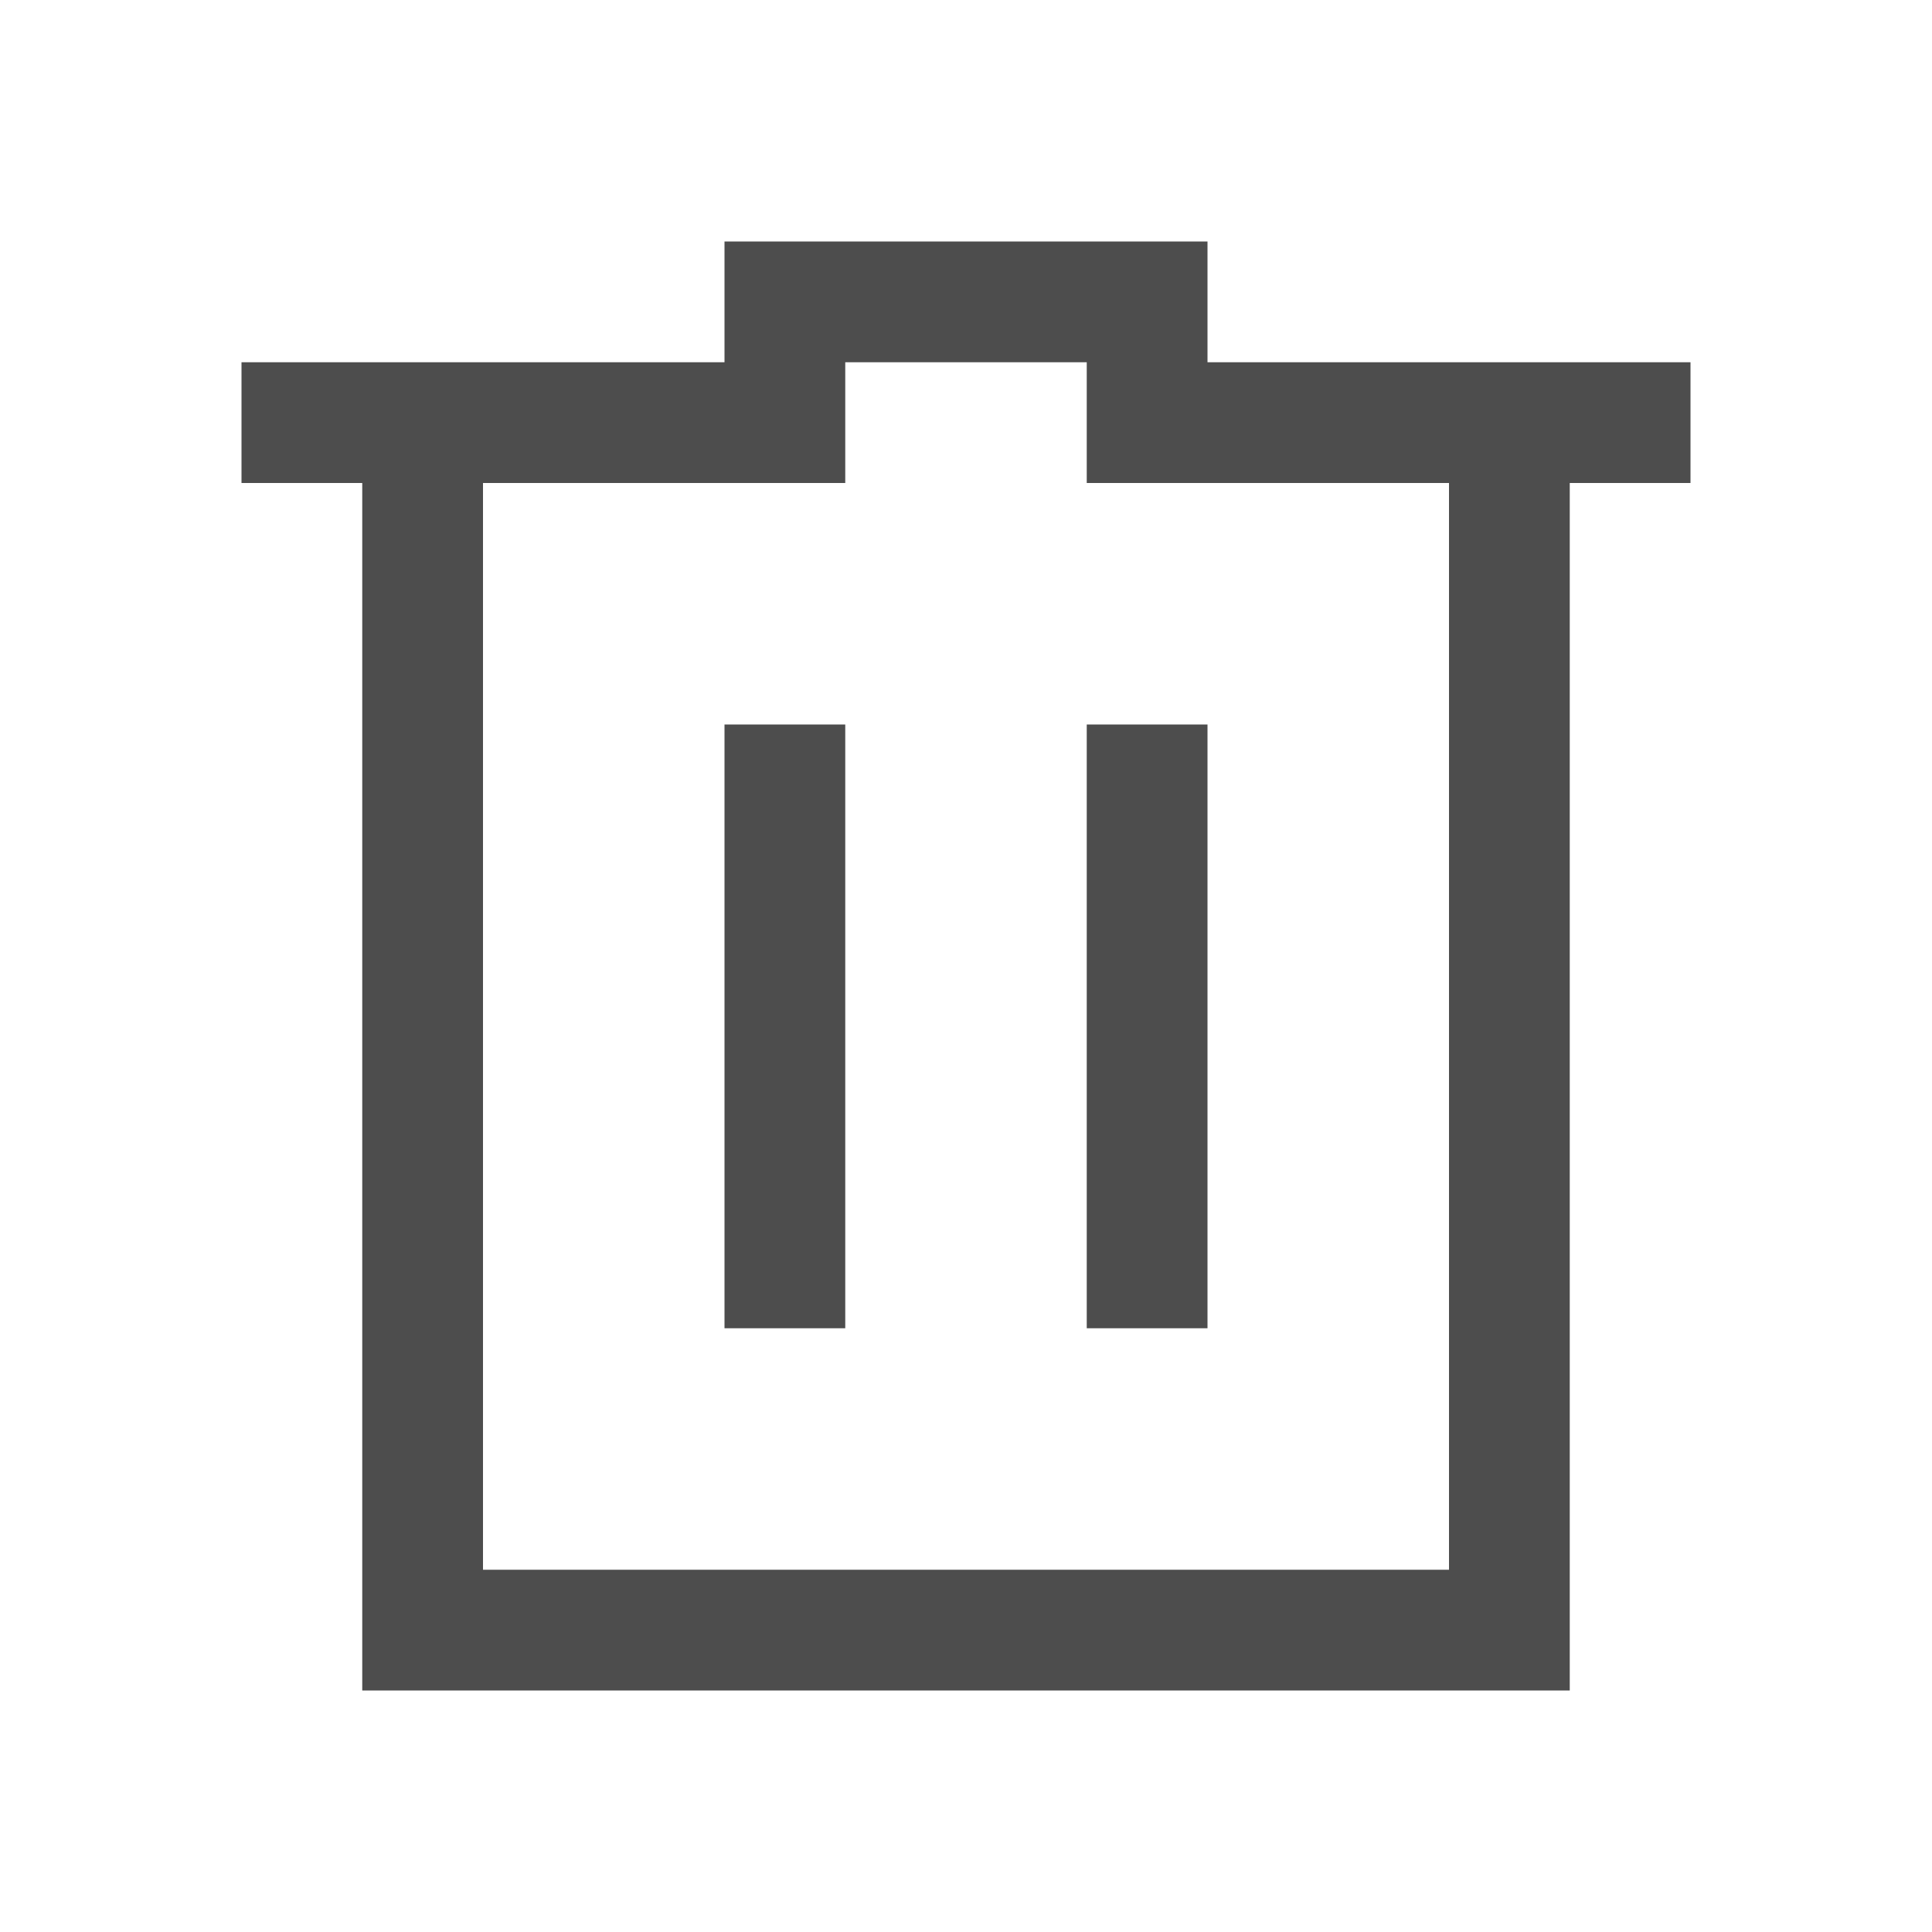
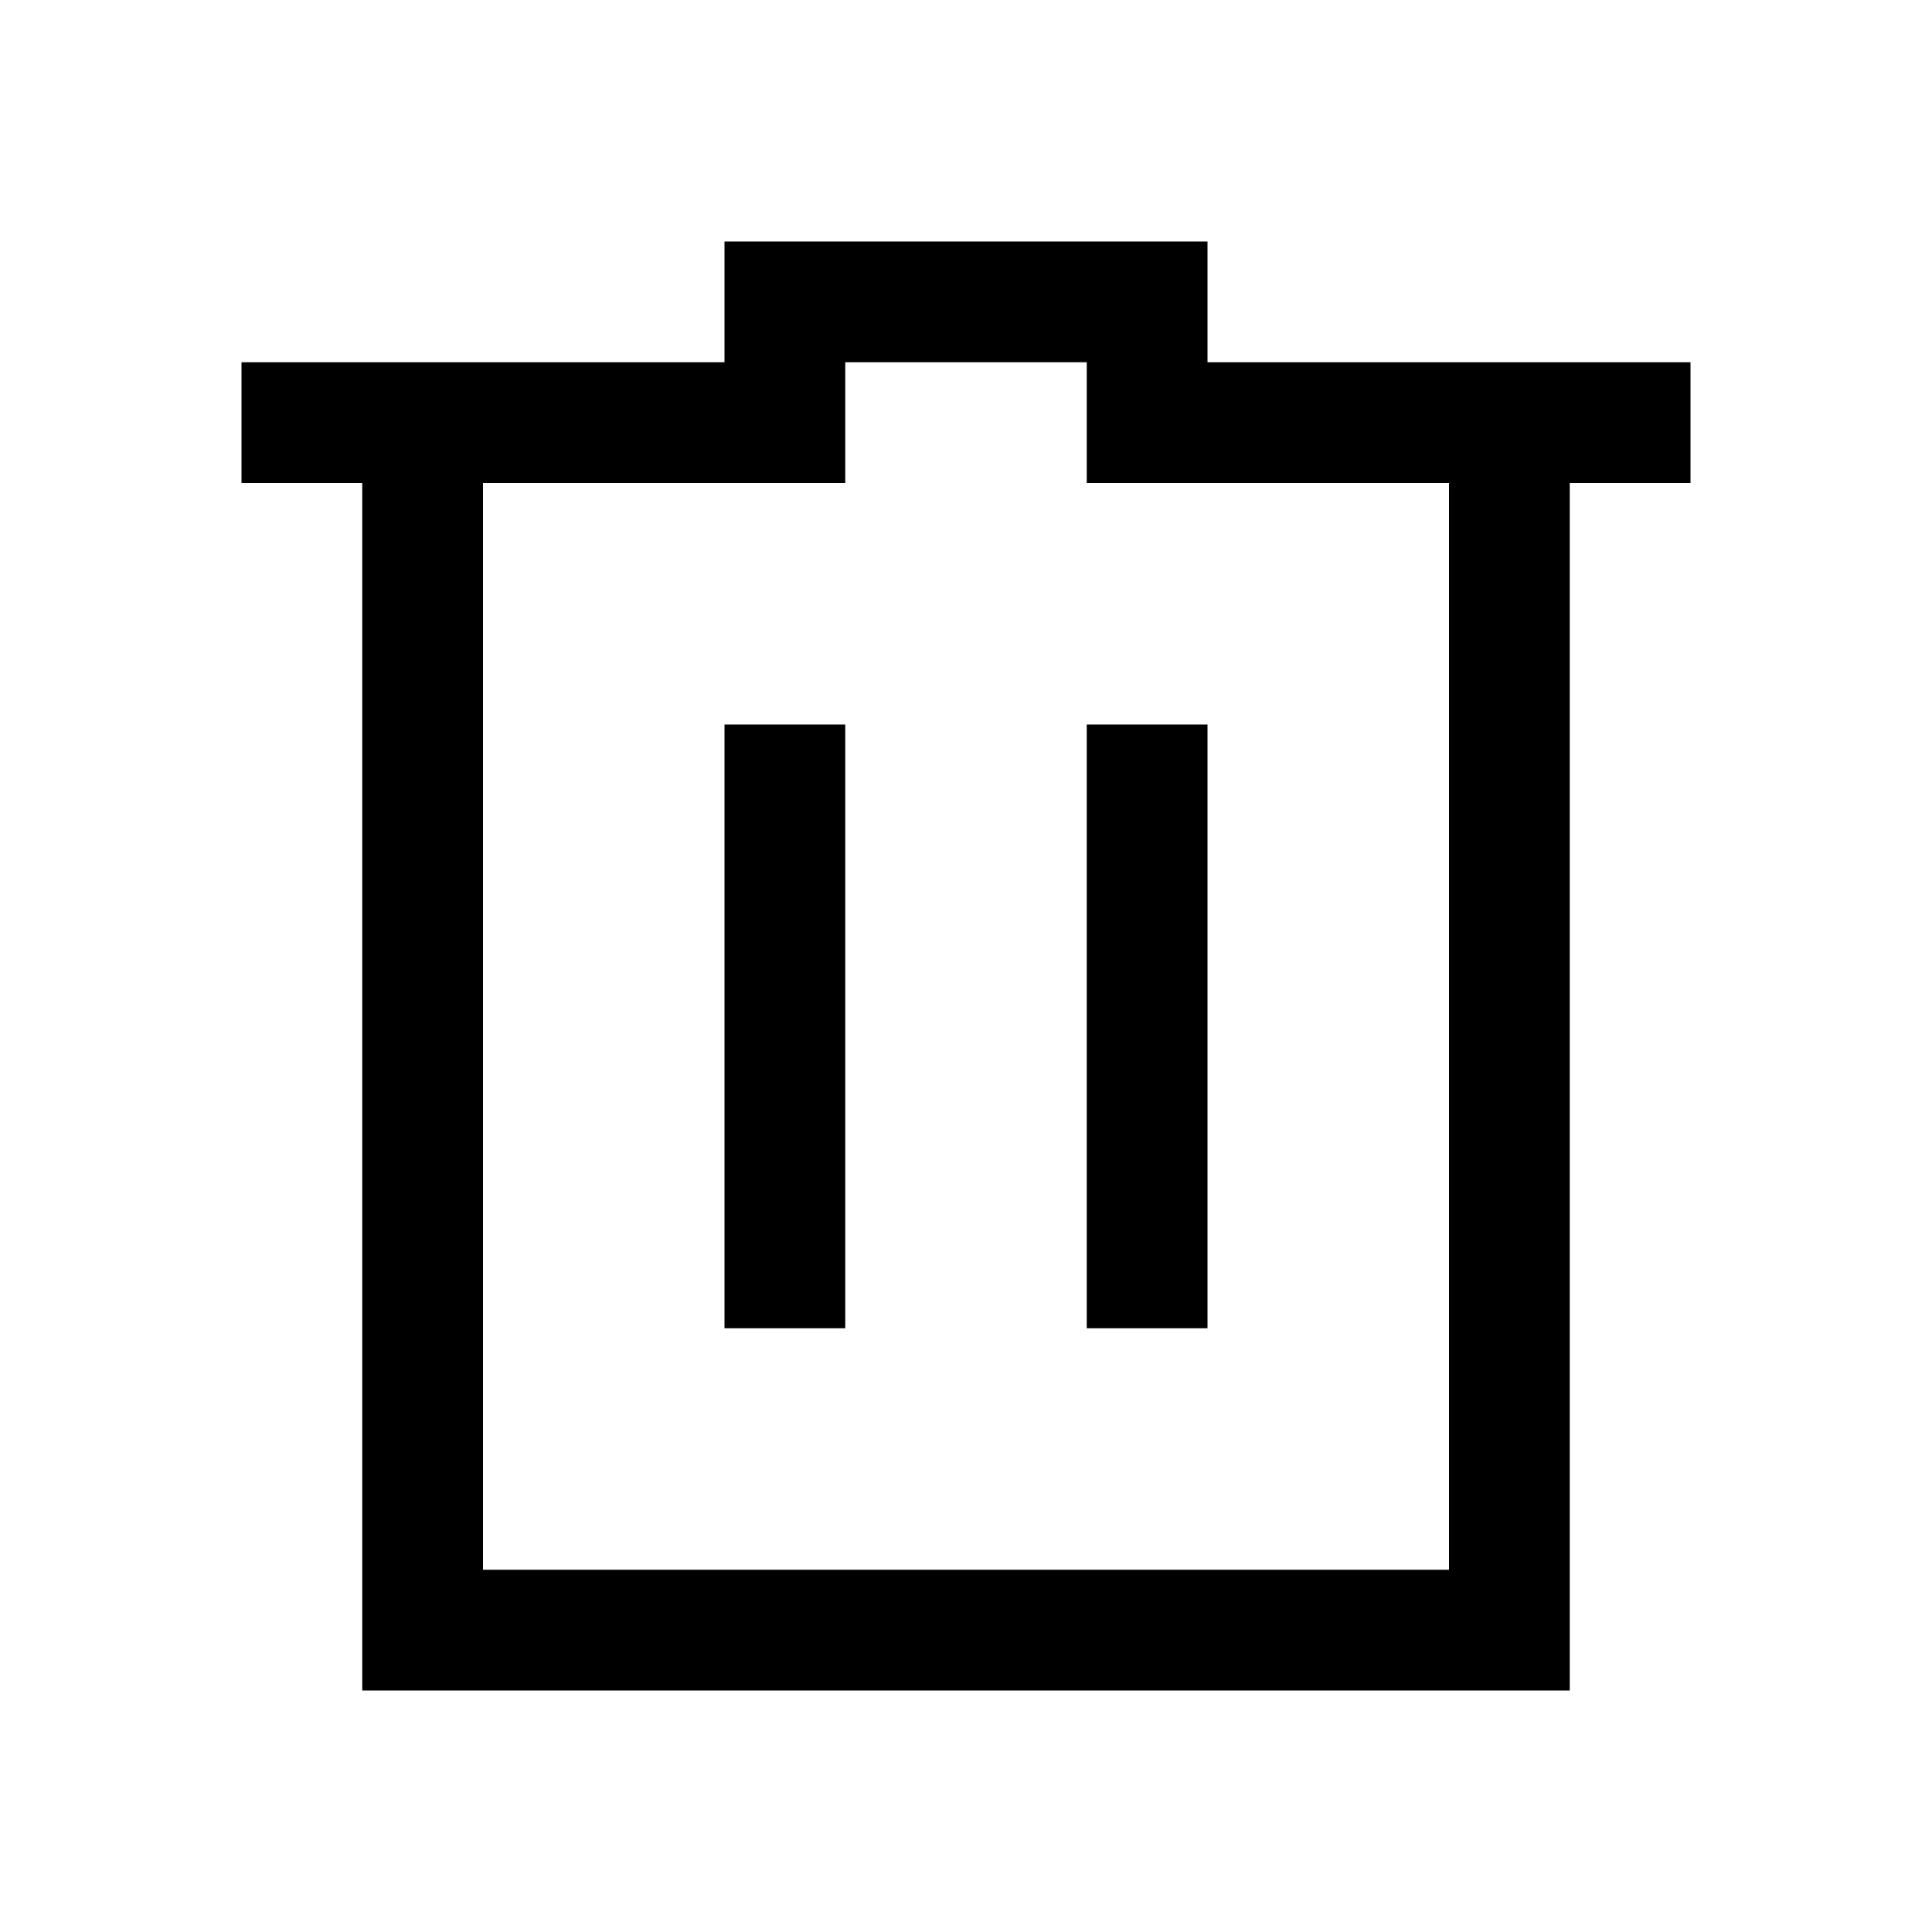
<svg xmlns="http://www.w3.org/2000/svg" viewBox="0 0 16 16">
-   <defs id="defs3051">
-     <style type="text/css" id="current-color-scheme">
-             .ColorScheme-Text {
-             color:#4d4d4d;
-             }
-         </style>
-   </defs>
-   <path style="fill:currentColor;fill-opacity:1;stroke:none" d="M 6 2 L 6 3 L 2 3 L 2 4 L 3 4 L 3 14 L 4 14 L 13 14 L 13 13 L 13 4 L 14 4 L 14 3 L 10 3 L 10 2 L 6 2 z M 7 3 L 9 3 L 9 4 L 10 4 L 12 4 L 12 13 L 4 13 L 4 4 L 7 4 L 7 3 z M 6 6 L 6 11 L 7 11 L 7 6 L 6 6 z M 9 6 L 9 11 L 10 11 L 10 6 L 9 6 z " class="ColorScheme-Text" />
+   <path style="fill:currentColor;fill-opacity:1;stroke:none" d="M 6 2 L 6 3 L 2 3 L 2 4 L 3 4 L 3 14 L 4 14 L 13 14 L 13 13 L 13 4 L 14 4 L 14 3 L 10 3 L 10 2 L 6 2 z M 7 3 L 9 3 L 9 4 L 10 4 L 12 4 L 12 13 L 4 13 L 4 4 L 7 4 L 7 3 z M 6 6 L 6 11 L 7 11 L 7 6 L 6 6 z M 9 6 L 9 11 L 10 11 L 10 6 L 9 6 z " />
</svg>
